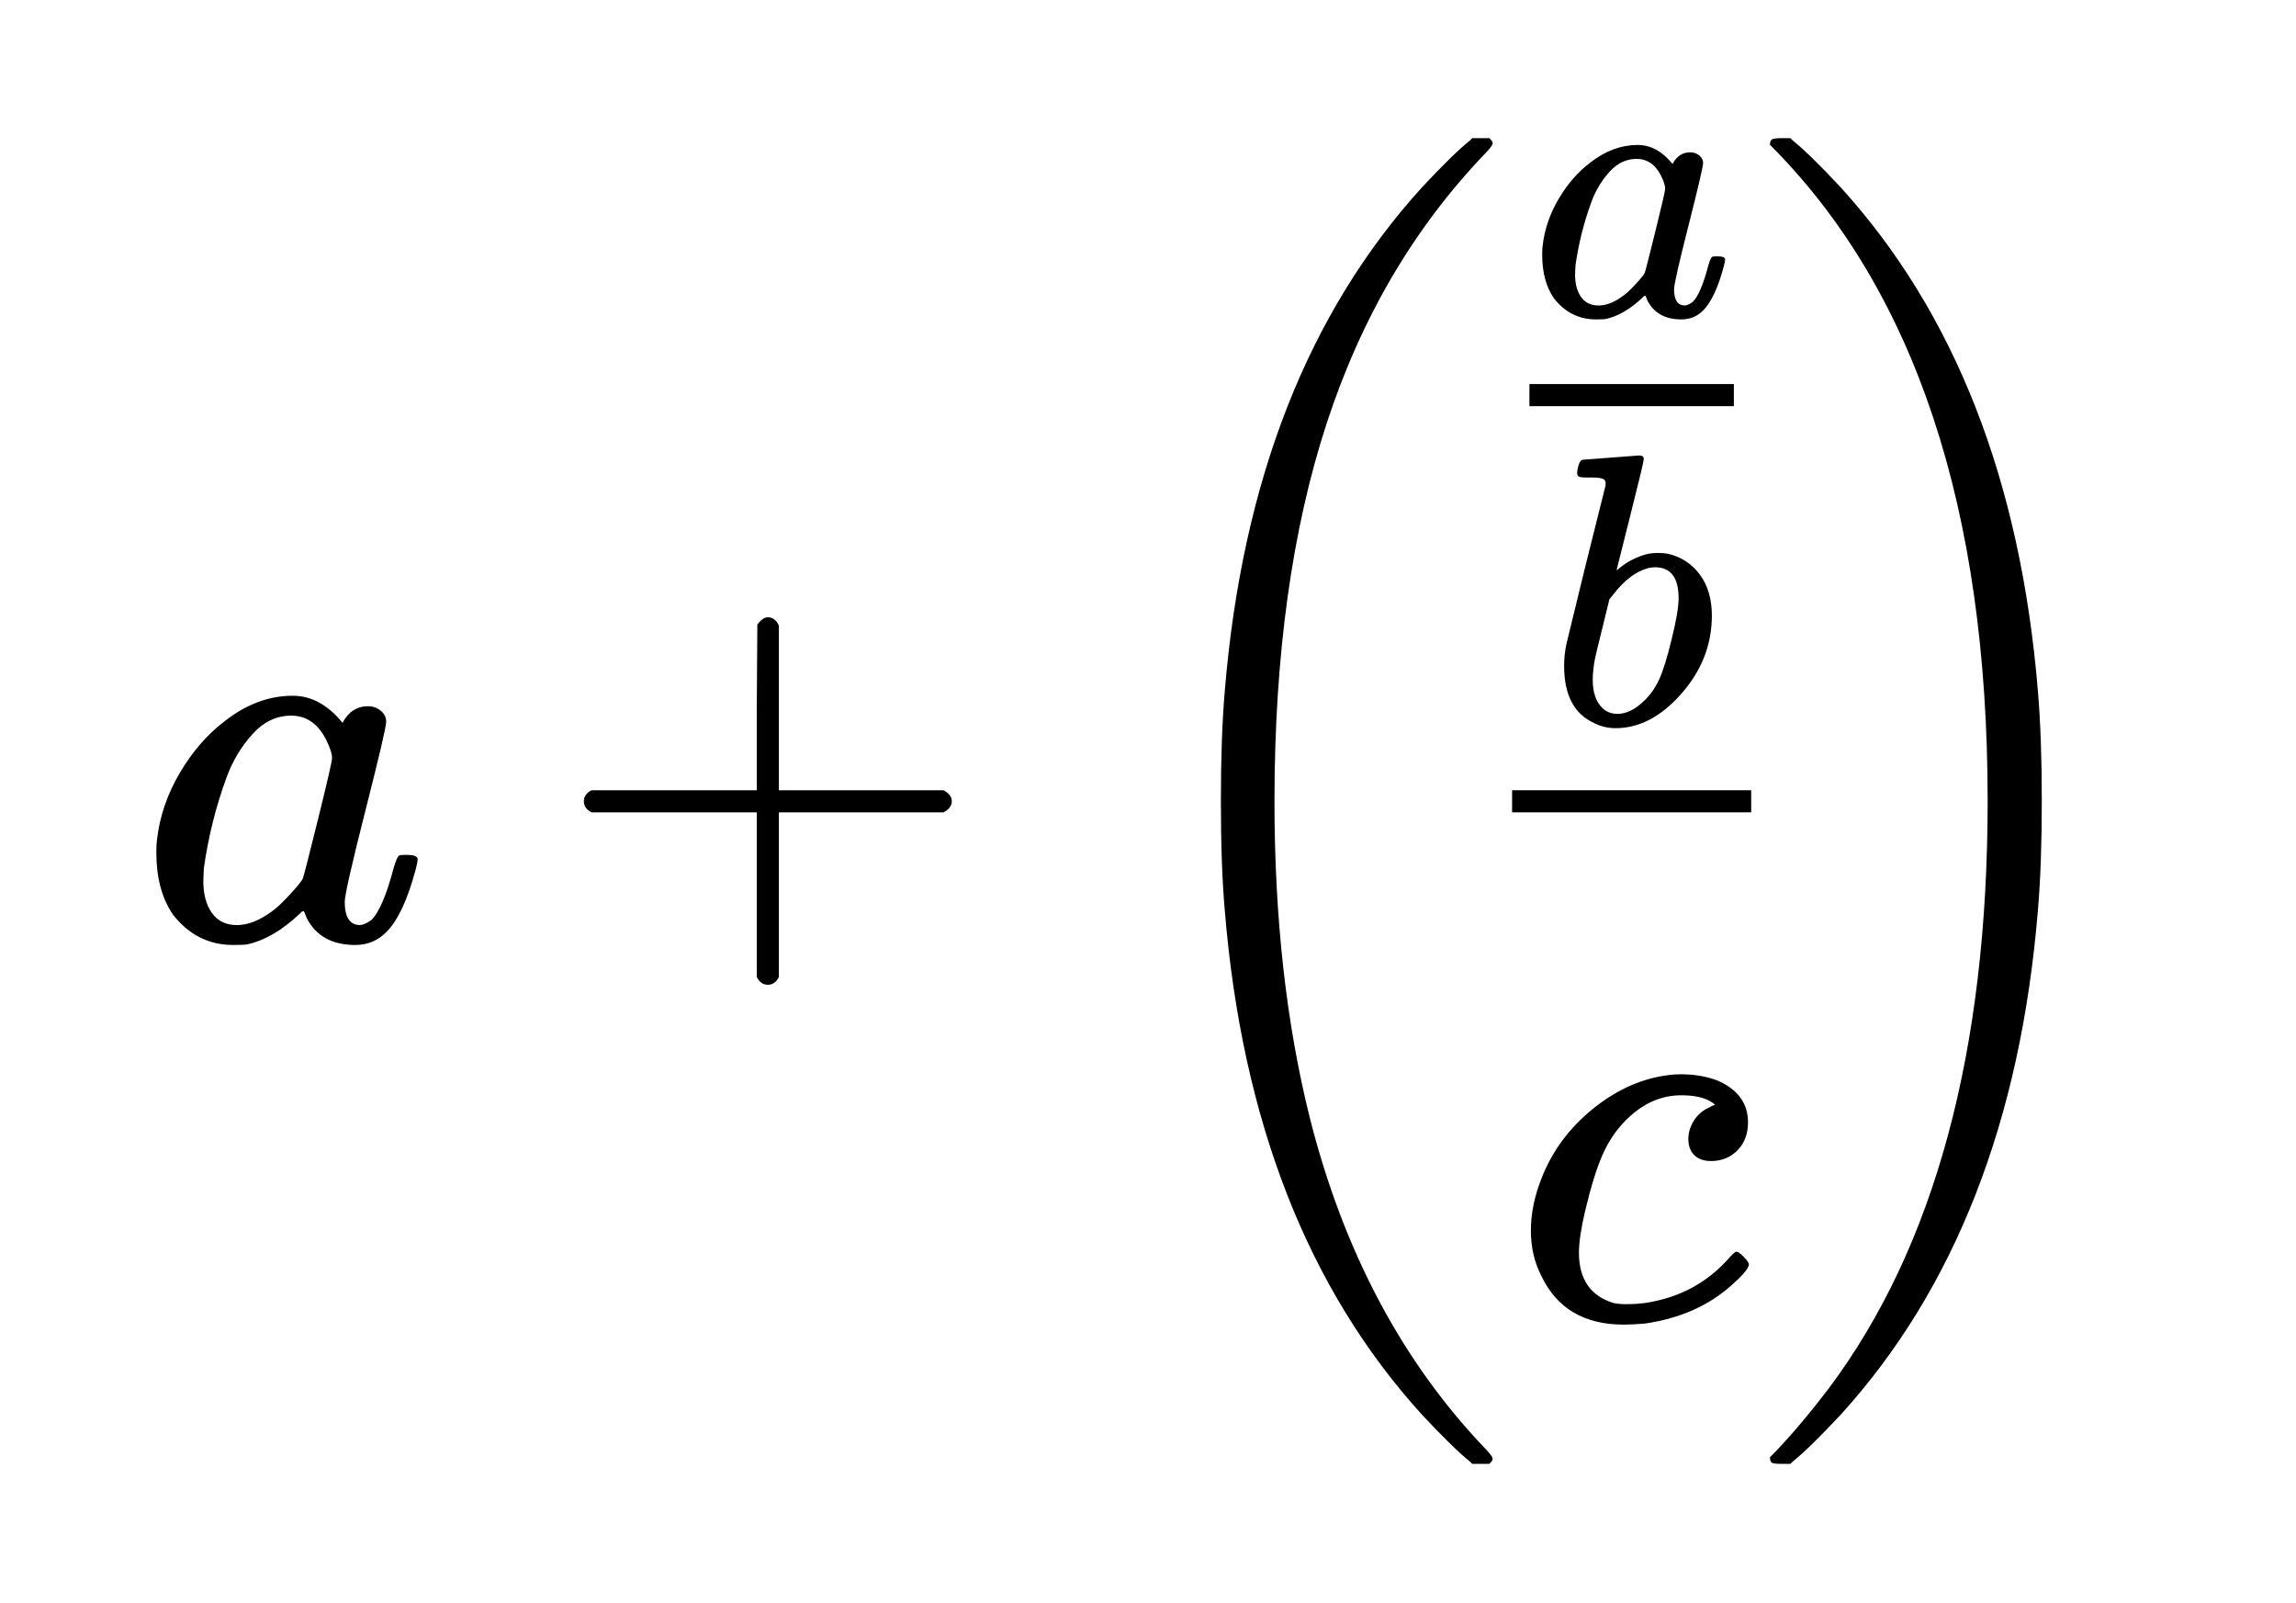
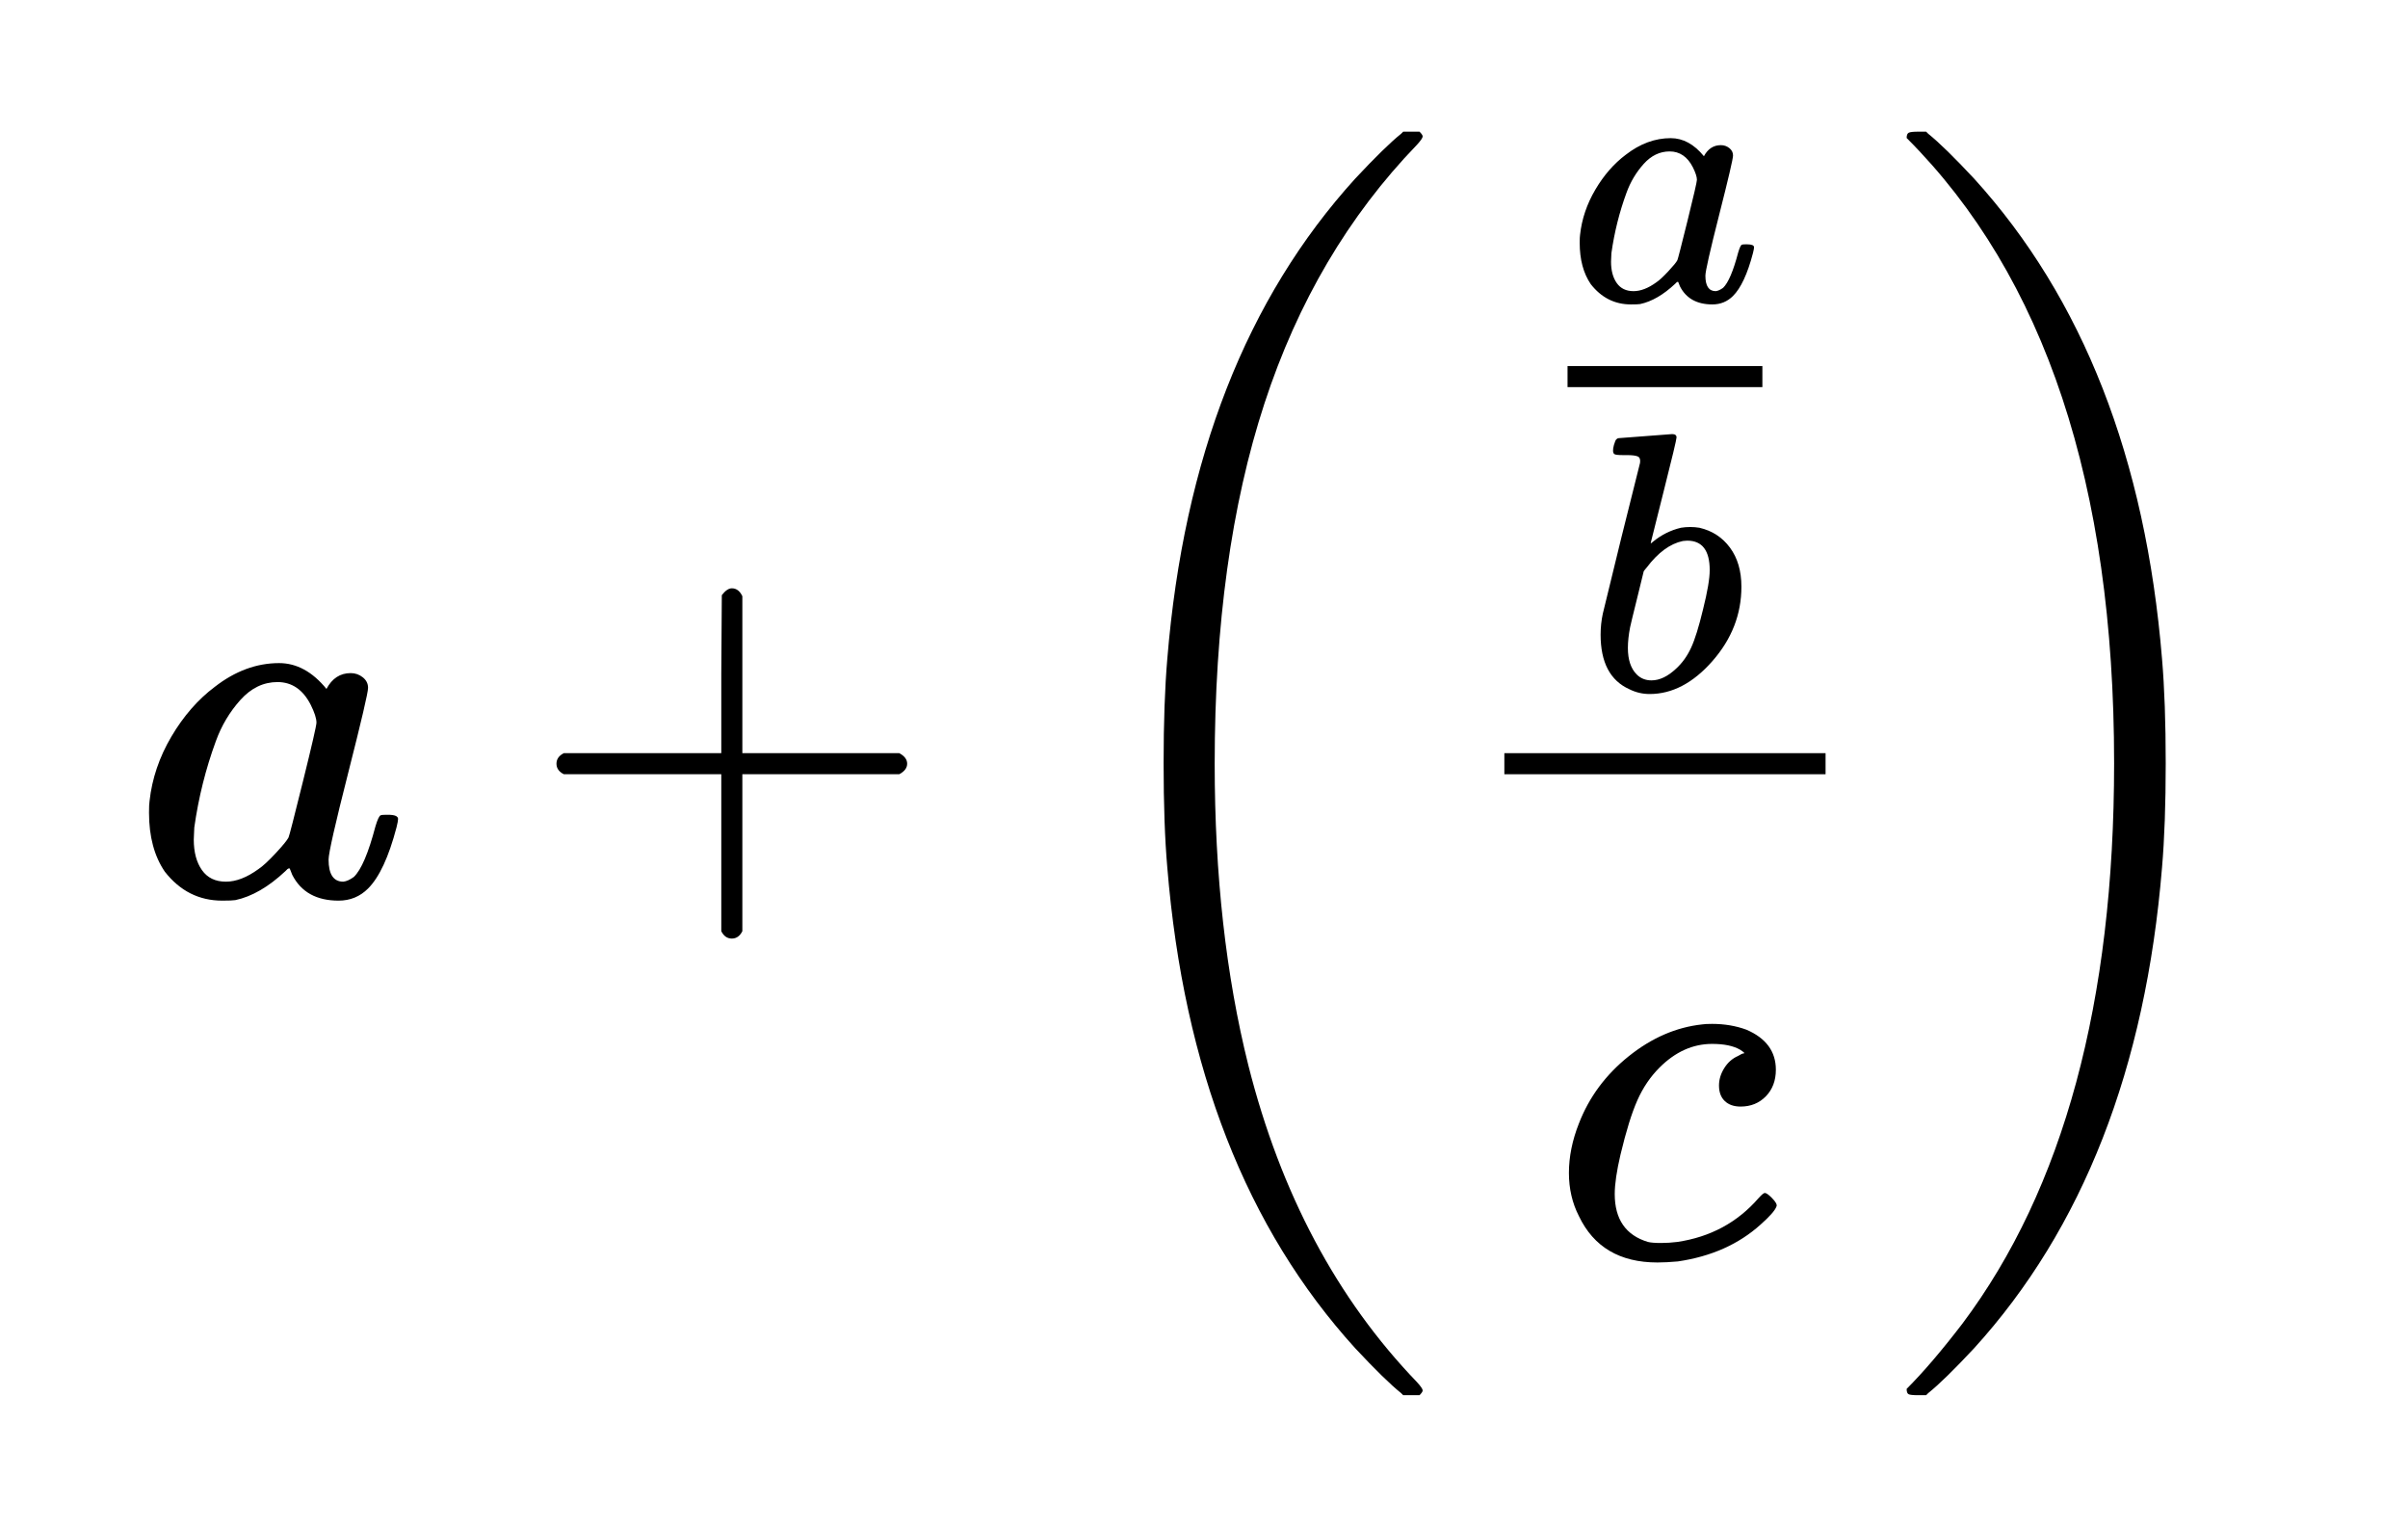
- <svg xmlns="http://www.w3.org/2000/svg" viewBox="0 0 166.232 116.001" width="166.232" height="116.001">
+ <svg xmlns="http://www.w3.org/2000/svg" viewBox="0 0 182.922 116.001" width="182.922" height="116.001">
  <path d="M27.96 52.24 Q27.96 52.76 26.46 58.66 Q24.96 64.56 24.96 65.28 Q24.96 66.96 26.08 66.96 Q26.44 66.92 26.88 66.6 Q27.72 65.8 28.52 62.76 Q28.76 61.96 28.92 61.92 Q29 61.88 29.32 61.88 L29.48 61.88 Q30.24 61.88 30.24 62.2 Q30.24 62.36 30.12 62.84 Q29.24 66.2 27.96 67.48 Q27.04 68.4 25.72 68.4 Q23.2 68.4 22.2 66.44 Q22 65.92 22 65.96 Q21.96 65.92 21.84 66 Q21.76 66.08 21.68 66.16 Q19.76 67.96 17.88 68.36 Q17.64 68.4 16.88 68.4 Q14.24 68.4 12.52 66.2 Q11.32 64.44 11.32 61.72 Q11.32 61.08 11.36 60.84 Q11.64 58.28 13.02 55.94 Q14.4 53.6 16.32 52.16 Q18.64 50.36 21.2 50.36 Q23.2 50.36 24.8 52.32 Q25.44 51.12 26.64 51.12 Q27.16 51.12 27.56 51.44 Q27.96 51.76 27.96 52.24 L27.96 52.24 Z M14.72 63.76 Q14.72 65.2 15.34 66.08 Q15.96 66.96 17.16 66.96 Q18.32 66.96 19.64 66 Q20.12 65.68 20.94 64.8 Q21.76 63.92 21.92 63.6 Q22 63.44 23.02 59.32 Q24.04 55.2 24.04 54.88 Q24.04 54.4 23.6 53.52 Q22.72 51.8 21.08 51.8 Q19.48 51.8 18.26 53.16 Q17.04 54.52 16.4 56.28 Q15.24 59.44 14.76 62.84 Q14.76 62.96 14.74 63.28 Q14.72 63.6 14.72 63.76 L14.72 63.76 Z" fill="rgba(0,0,0,1)" fill-rule="evenodd" stroke="none" />
  <path d="M42.272 58 Q42.272 57.48 42.832 57.2 L54.792 57.2 L54.792 51.2 L54.832 45.2 Q55.232 44.68 55.592 44.68 Q56.112 44.68 56.392 45.28 L56.392 57.2 L68.312 57.2 Q68.912 57.52 68.912 58 Q68.912 58.48 68.312 58.8 L56.392 58.8 L56.392 70.72 Q56.112 71.28 55.592 71.28 Q55.072 71.28 54.792 70.72 L54.792 58.8 L42.832 58.8 Q42.272 58.52 42.272 58 L42.272 58 Z" fill="rgba(0,0,0,1)" fill-rule="evenodd" stroke="none" />
  <path d="M108.073 105.6 Q108.073 105.72 107.833 105.96 L106.593 105.96 L106.433 105.8 Q105.233 104.84 102.953 102.4 Q90.553 88.76 88.673 65.88 Q88.393 62.68 88.393 57.96 Q88.393 53.32 88.673 50.04 Q90.553 27.2 102.953 13.56 Q105.233 11.12 106.433 10.16 L106.593 10 L107.833 10 Q108.073 10.24 108.073 10.36 Q108.073 10.52 107.633 11 Q99.833 19.08 96.053 30.64 Q92.273 42.2 92.273 58 Q92.273 70.68 94.833 80.92 Q98.513 95.48 107.633 104.96 Q108.073 105.44 108.073 105.6 L108.073 105.6 Z" fill="rgba(0,0,0,1)" fill-rule="evenodd" stroke="none" />
-   <path d="M123.304 11.808 Q123.304 12.172 122.254 16.302 Q121.204 20.432 121.204 20.936 Q121.204 22.112 121.988 22.112 Q122.24 22.084 122.548 21.86 Q123.136 21.3 123.696 19.172 Q123.864 18.612 123.976 18.584 Q124.032 18.556 124.256 18.556 L124.368 18.556 Q124.9 18.556 124.9 18.78 Q124.9 18.892 124.816 19.228 Q124.2 21.58 123.304 22.476 Q122.66 23.12 121.736 23.12 Q119.972 23.12 119.272 21.748 Q119.132 21.384 119.132 21.412 Q119.104 21.384 119.02 21.44 Q118.964 21.496 118.908 21.552 Q117.564 22.812 116.248 23.092 Q116.08 23.12 115.548 23.12 Q113.7 23.12 112.496 21.58 Q111.656 20.348 111.656 18.444 Q111.656 17.996 111.684 17.828 Q111.88 16.036 112.846 14.398 Q113.812 12.76 115.156 11.752 Q116.78 10.492 118.572 10.492 Q119.972 10.492 121.092 11.864 Q121.54 11.024 122.38 11.024 Q122.744 11.024 123.024 11.248 Q123.304 11.472 123.304 11.808 L123.304 11.808 Z M114.036 19.872 Q114.036 20.88 114.47 21.496 Q114.904 22.112 115.744 22.112 Q116.556 22.112 117.48 21.44 Q117.816 21.216 118.39 20.6 Q118.964 19.984 119.076 19.76 Q119.132 19.648 119.846 16.764 Q120.56 13.88 120.56 13.656 Q120.56 13.32 120.252 12.704 Q119.636 11.5 118.488 11.5 Q117.368 11.5 116.514 12.452 Q115.66 13.404 115.212 14.636 Q114.4 16.848 114.064 19.228 Q114.064 19.312 114.05 19.536 Q114.036 19.76 114.036 19.872 L114.036 19.872 Z" fill="rgba(0,0,0,1)" fill-rule="evenodd" stroke="none" />
-   <path d="M114.616 33.276 Q114.644 33.276 116.646 33.122 Q118.648 32.968 118.676 32.968 Q119.012 32.968 119.012 33.22 Q119.012 33.444 118.032 37.322 Q117.052 41.2 117.052 41.228 Q117.052 41.312 117.22 41.144 Q118.172 40.36 119.348 40.08 Q119.684 40.024 120.048 40.024 Q120.412 40.024 120.748 40.08 Q122.204 40.416 123.072 41.592 Q123.94 42.768 123.94 44.56 Q123.94 47.696 121.742 50.202 Q119.544 52.708 116.968 52.708 Q116.156 52.708 115.428 52.344 Q113.244 51.364 113.244 48.2 Q113.244 47.388 113.412 46.604 Q113.412 46.576 114.812 40.864 L116.24 35.152 Q116.296 34.76 116.058 34.662 Q115.82 34.564 115.26 34.564 Q115.064 34.564 114.952 34.564 Q114.364 34.564 114.28 34.48 Q114.112 34.34 114.252 33.808 Q114.364 33.416 114.448 33.36 Q114.532 33.276 114.616 33.276 L114.616 33.276 Z M121.532 43.3 Q121.532 41.06 119.824 41.06 Q119.768 41.06 119.642 41.074 Q119.516 41.088 119.488 41.088 Q118.032 41.396 116.744 43.104 Q116.688 43.16 116.604 43.272 L116.52 43.384 Q116.52 43.412 116.03 45.386 Q115.54 47.36 115.484 47.64 Q115.316 48.508 115.316 49.208 Q115.316 50.552 115.988 51.224 Q116.436 51.672 117.108 51.672 Q118.032 51.672 118.984 50.776 Q119.684 50.132 120.118 49.194 Q120.552 48.256 121.028 46.268 Q121.532 44.252 121.532 43.3 L121.532 43.3 Z" fill="rgba(0,0,0,1)" fill-rule="evenodd" stroke="none" />
-   <rect x="110.732" y="27.8" width="14.801" height="1.6" fill="rgba(0,0,0,1)" />
-   <path d="M126.557 81.24 Q126.557 82.48 125.797 83.26 Q125.037 84.04 123.877 84.04 Q123.117 84.04 122.677 83.62 Q122.237 83.2 122.237 82.44 Q122.237 81.76 122.637 81.12 Q123.037 80.48 123.677 80.2 Q123.997 80 124.117 80 Q124.277 80 123.837 79.72 Q123.077 79.28 121.717 79.28 Q119.517 79.28 117.717 81.08 Q116.677 82.12 116.037 83.56 Q115.397 85 114.757 87.68 Q114.317 89.56 114.317 90.68 Q114.317 93.56 116.837 94.32 Q117.157 94.4 117.837 94.4 Q118.437 94.4 119.077 94.32 Q122.837 93.76 125.237 91 Q125.597 90.6 125.717 90.6 Q125.877 90.6 126.237 90.96 Q126.717 91.44 126.597 91.64 Q126.437 92.08 125.397 93 Q122.917 95.24 119.117 95.8 Q118.237 95.88 117.557 95.88 Q113.277 95.88 111.597 92.36 Q110.837 90.88 110.837 89.08 Q110.837 87.24 111.597 85.32 Q112.757 82.32 115.377 80.22 Q117.997 78.12 120.957 77.8 Q121.197 77.76 121.717 77.76 Q123.117 77.76 124.317 78.2 Q126.557 79.16 126.557 81.24 L126.557 81.24 Z" fill="rgba(0,0,0,1)" fill-rule="evenodd" stroke="none" />
-   <rect x="109.477" y="57.2" width="17.31" height="1.6" fill="rgba(0,0,0,1)" />
-   <path d="M143.907 57.96 Q143.907 26.24 128.147 10.48 Q128.147 10.16 128.307 10.08 Q128.467 10 129.027 10 L129.627 10 L129.787 10.16 Q130.987 11.12 133.267 13.56 Q145.667 27.2 147.547 50.04 Q147.827 53.32 147.827 57.96 Q147.827 62.64 147.547 65.88 Q145.667 88.76 133.267 102.4 Q130.987 104.84 129.787 105.8 L129.627 105.96 L129.027 105.96 Q128.427 105.96 128.287 105.88 Q128.147 105.8 128.147 105.48 Q130.027 103.6 132.387 100.52 Q143.907 85.16 143.907 57.96 L143.907 57.96 Z" fill="rgba(0,0,0,1)" fill-rule="evenodd" stroke="none" />
+   <path d="M131.649 11.808 Q131.649 12.172 130.599 16.302 Q129.549 20.432 129.549 20.936 Q129.549 22.112 130.333 22.112 Q130.585 22.084 130.893 21.86 Q131.481 21.3 132.041 19.172 Q132.209 18.612 132.321 18.584 Q132.377 18.556 132.601 18.556 L132.713 18.556 Q133.245 18.556 133.245 18.78 Q133.245 18.892 133.161 19.228 Q132.545 21.58 131.649 22.476 Q131.005 23.12 130.081 23.12 Q128.317 23.12 127.617 21.748 Q127.477 21.384 127.477 21.412 Q127.449 21.384 127.365 21.44 Q127.309 21.496 127.253 21.552 Q125.909 22.812 124.593 23.092 Q124.425 23.12 123.893 23.12 Q122.045 23.12 120.841 21.58 Q120.001 20.348 120.001 18.444 Q120.001 17.996 120.029 17.828 Q120.225 16.036 121.191 14.398 Q122.157 12.76 123.501 11.752 Q125.125 10.492 126.917 10.492 Q128.317 10.492 129.437 11.864 Q129.885 11.024 130.725 11.024 Q131.089 11.024 131.369 11.248 Q131.649 11.472 131.649 11.808 L131.649 11.808 Z M122.381 19.872 Q122.381 20.88 122.815 21.496 Q123.249 22.112 124.089 22.112 Q124.901 22.112 125.825 21.44 Q126.161 21.216 126.735 20.6 Q127.309 19.984 127.421 19.76 Q127.477 19.648 128.191 16.764 Q128.905 13.88 128.905 13.656 Q128.905 13.32 128.597 12.704 Q127.981 11.5 126.833 11.5 Q125.713 11.5 124.859 12.452 Q124.005 13.404 123.557 14.636 Q122.745 16.848 122.409 19.228 Q122.409 19.312 122.395 19.536 Q122.381 19.76 122.381 19.872 L122.381 19.872 Z" fill="rgba(0,0,0,1)" fill-rule="evenodd" stroke="none" />
+   <path d="M122.961 33.276 Q122.989 33.276 124.991 33.122 Q126.993 32.968 127.021 32.968 Q127.357 32.968 127.357 33.22 Q127.357 33.444 126.377 37.322 Q125.397 41.2 125.397 41.228 Q125.397 41.312 125.565 41.144 Q126.517 40.36 127.693 40.08 Q128.029 40.024 128.393 40.024 Q128.757 40.024 129.093 40.08 Q130.549 40.416 131.417 41.592 Q132.285 42.768 132.285 44.56 Q132.285 47.696 130.087 50.202 Q127.889 52.708 125.313 52.708 Q124.501 52.708 123.773 52.344 Q121.589 51.364 121.589 48.2 Q121.589 47.388 121.757 46.604 Q121.757 46.576 123.157 40.864 L124.585 35.152 Q124.641 34.76 124.403 34.662 Q124.165 34.564 123.605 34.564 Q123.409 34.564 123.297 34.564 Q122.709 34.564 122.625 34.48 Q122.457 34.34 122.597 33.808 Q122.709 33.416 122.793 33.36 Q122.877 33.276 122.961 33.276 L122.961 33.276 Z M129.877 43.3 Q129.877 41.06 128.169 41.06 Q128.113 41.06 127.987 41.074 Q127.861 41.088 127.833 41.088 Q126.377 41.396 125.089 43.104 Q125.033 43.16 124.949 43.272 L124.865 43.384 Q124.865 43.412 124.375 45.386 Q123.885 47.36 123.829 47.64 Q123.661 48.508 123.661 49.208 Q123.661 50.552 124.333 51.224 Q124.781 51.672 125.453 51.672 Q126.377 51.672 127.329 50.776 Q128.029 50.132 128.463 49.194 Q128.897 48.256 129.373 46.268 Q129.877 44.252 129.877 43.3 L129.877 43.3 Z" fill="rgba(0,0,0,1)" fill-rule="evenodd" stroke="none" />
+   <rect x="119.077" y="27.8" width="14.801" height="1.6" fill="rgba(0,0,0,1)" />
+   <path d="M134.902 81.24 Q134.902 82.48 134.142 83.26 Q133.382 84.04 132.222 84.04 Q131.462 84.04 131.022 83.62 Q130.582 83.2 130.582 82.44 Q130.582 81.76 130.982 81.12 Q131.382 80.48 132.022 80.2 Q132.342 80 132.462 80 Q132.622 80 132.182 79.72 Q131.422 79.28 130.062 79.28 Q127.862 79.28 126.062 81.08 Q125.022 82.12 124.382 83.56 Q123.742 85 123.102 87.68 Q122.662 89.56 122.662 90.68 Q122.662 93.56 125.182 94.32 Q125.502 94.4 126.182 94.4 Q126.782 94.4 127.422 94.32 Q131.182 93.76 133.582 91 Q133.942 90.6 134.062 90.6 Q134.222 90.6 134.582 90.96 Q135.062 91.44 134.942 91.64 Q134.782 92.08 133.742 93 Q131.262 95.24 127.462 95.8 Q126.582 95.88 125.902 95.88 Q121.622 95.88 119.942 92.36 Q119.182 90.88 119.182 89.08 Q119.182 87.24 119.942 85.32 Q121.102 82.32 123.722 80.22 Q126.342 78.12 129.302 77.8 Q129.542 77.76 130.062 77.76 Q131.462 77.76 132.662 78.2 Q134.902 79.16 134.902 81.24 L134.902 81.24 Z" fill="rgba(0,0,0,1)" fill-rule="evenodd" stroke="none" />
+   <rect x="114.277" y="57.2" width="24.401" height="1.6" fill="rgba(0,0,0,1)" />
+   <path d="M160.597 57.96 Q160.597 26.24 144.837 10.48 Q144.837 10.16 144.997 10.08 Q145.157 10 145.717 10 L146.317 10 L146.477 10.16 Q147.677 11.12 149.957 13.56 Q162.357 27.2 164.237 50.04 Q164.517 53.32 164.517 57.96 Q164.517 62.64 164.237 65.88 Q162.357 88.76 149.957 102.4 Q147.677 104.84 146.477 105.8 L146.317 105.96 L145.717 105.96 Q145.117 105.96 144.977 105.88 Q144.837 105.8 144.837 105.48 Q146.717 103.6 149.077 100.52 Q160.597 85.16 160.597 57.96 L160.597 57.96 Z" fill="rgba(0,0,0,1)" fill-rule="evenodd" stroke="none" />
</svg>
